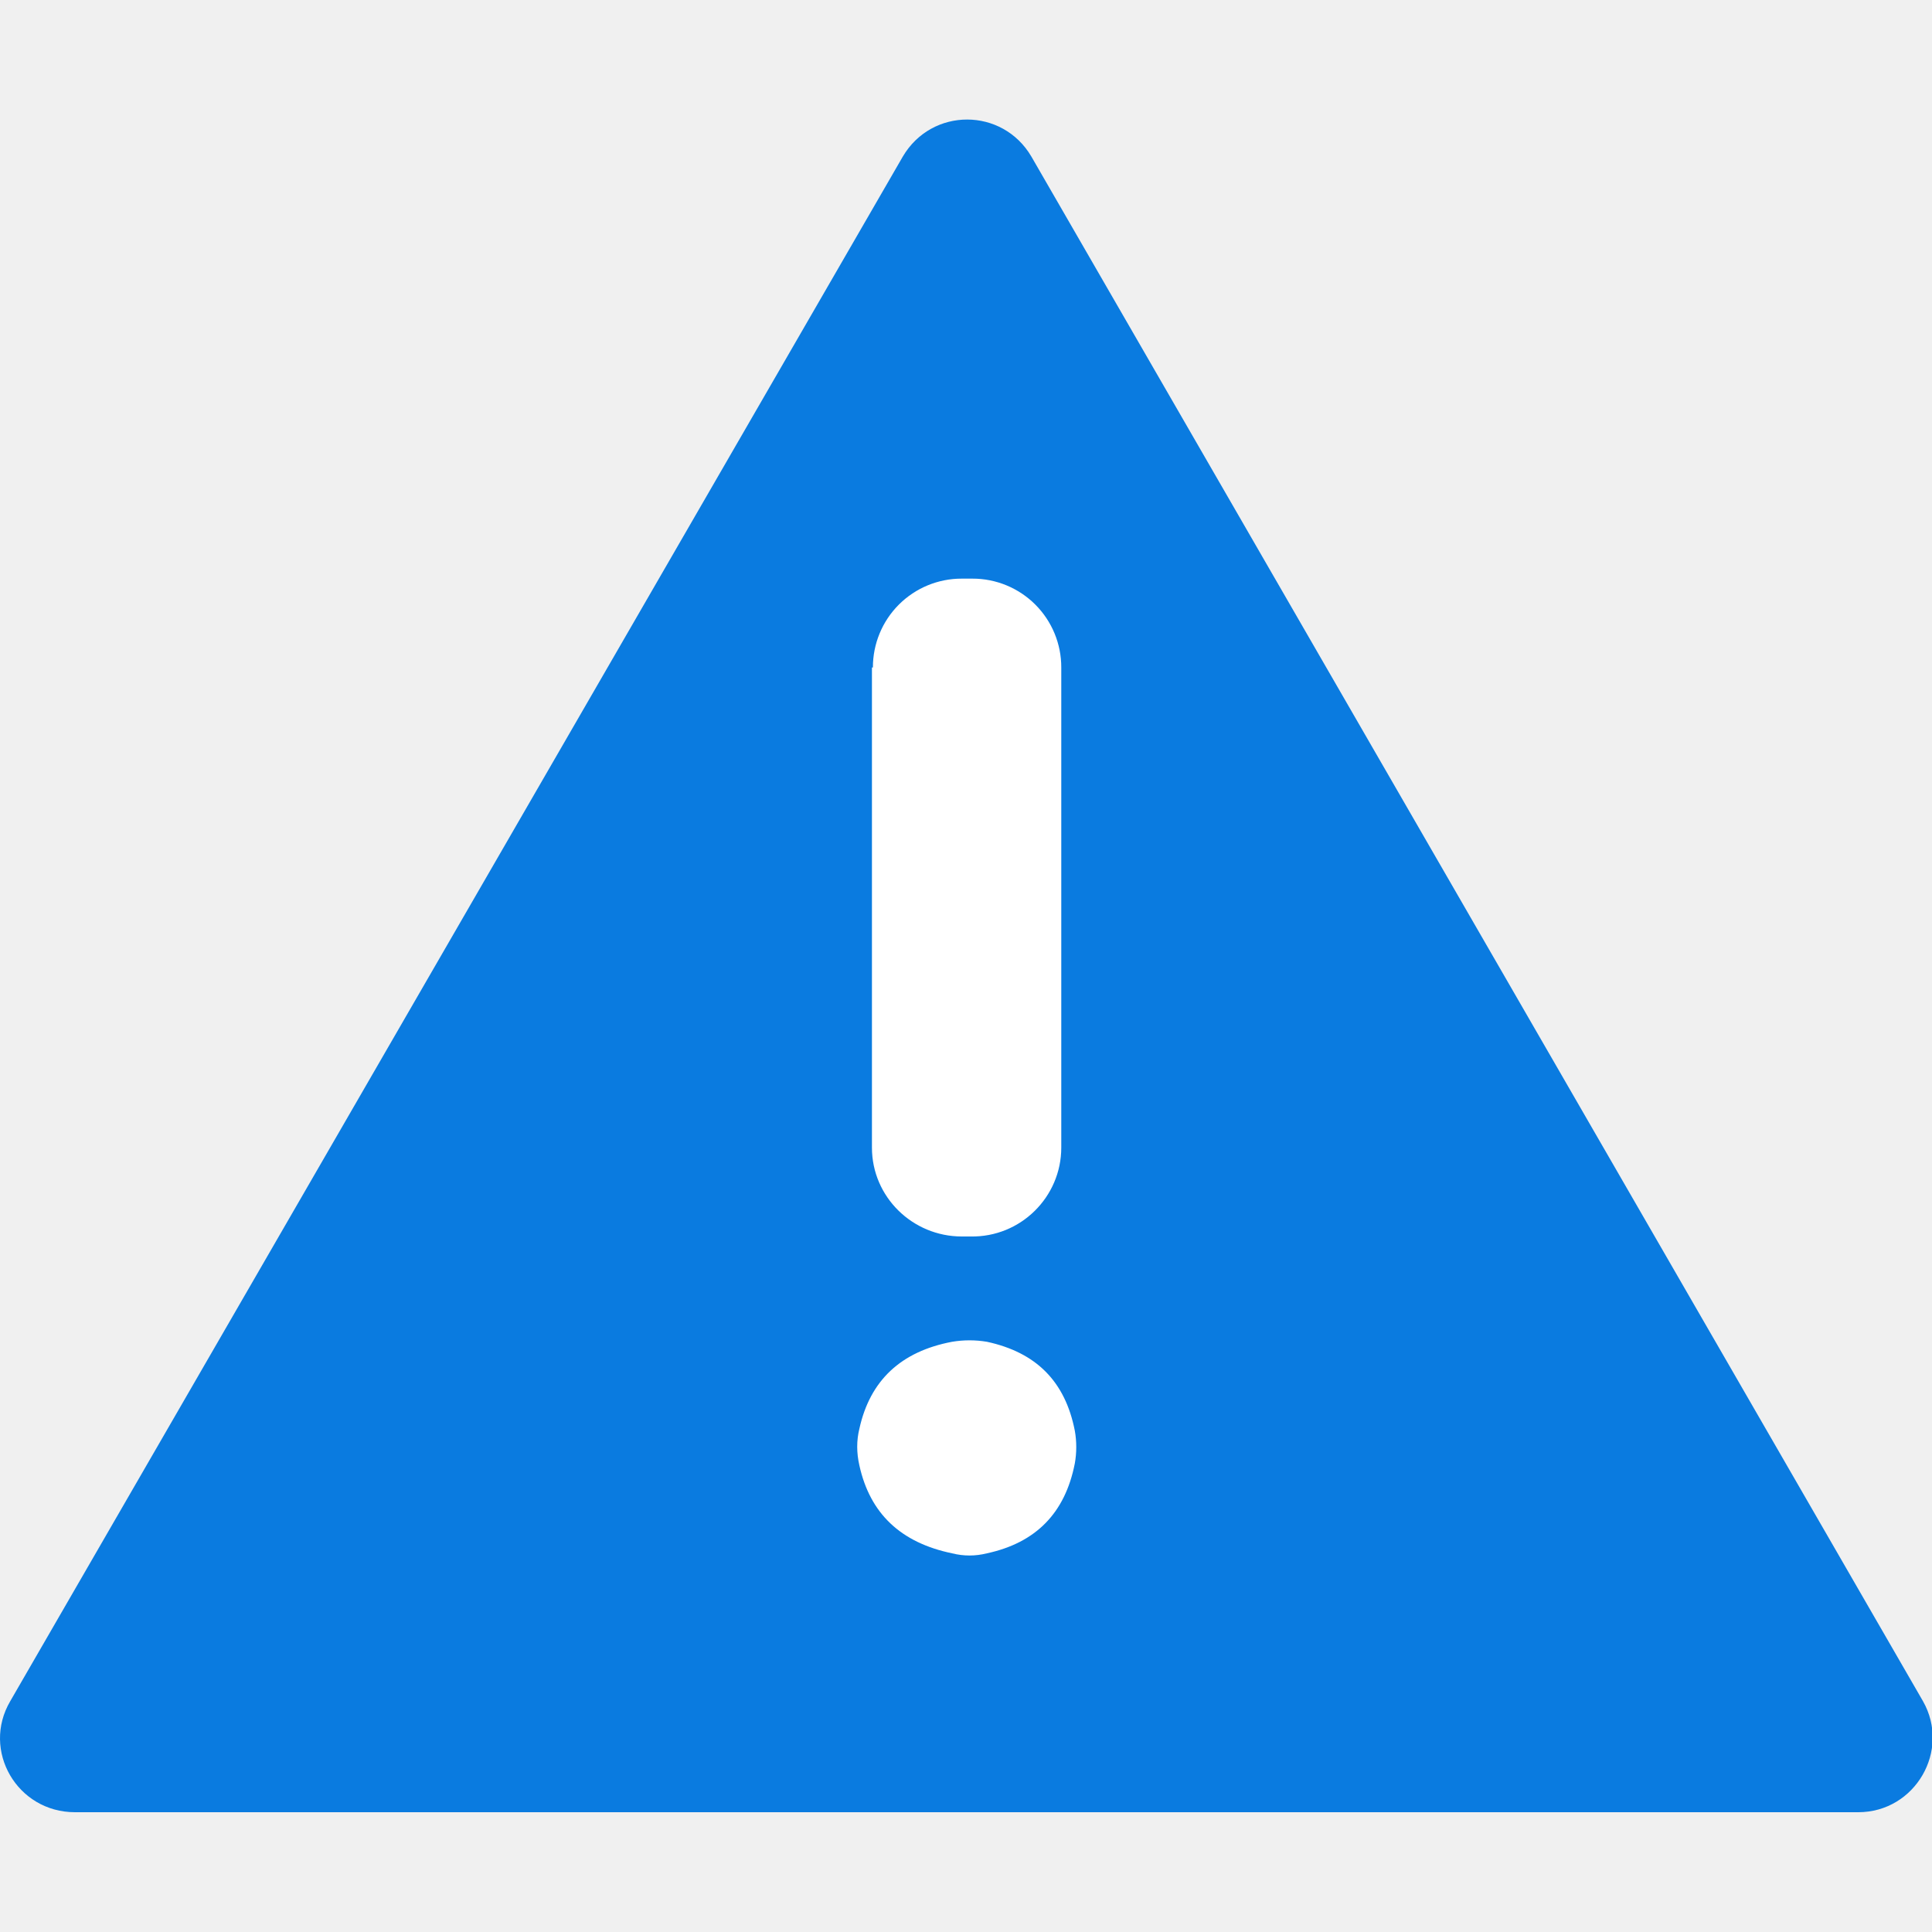
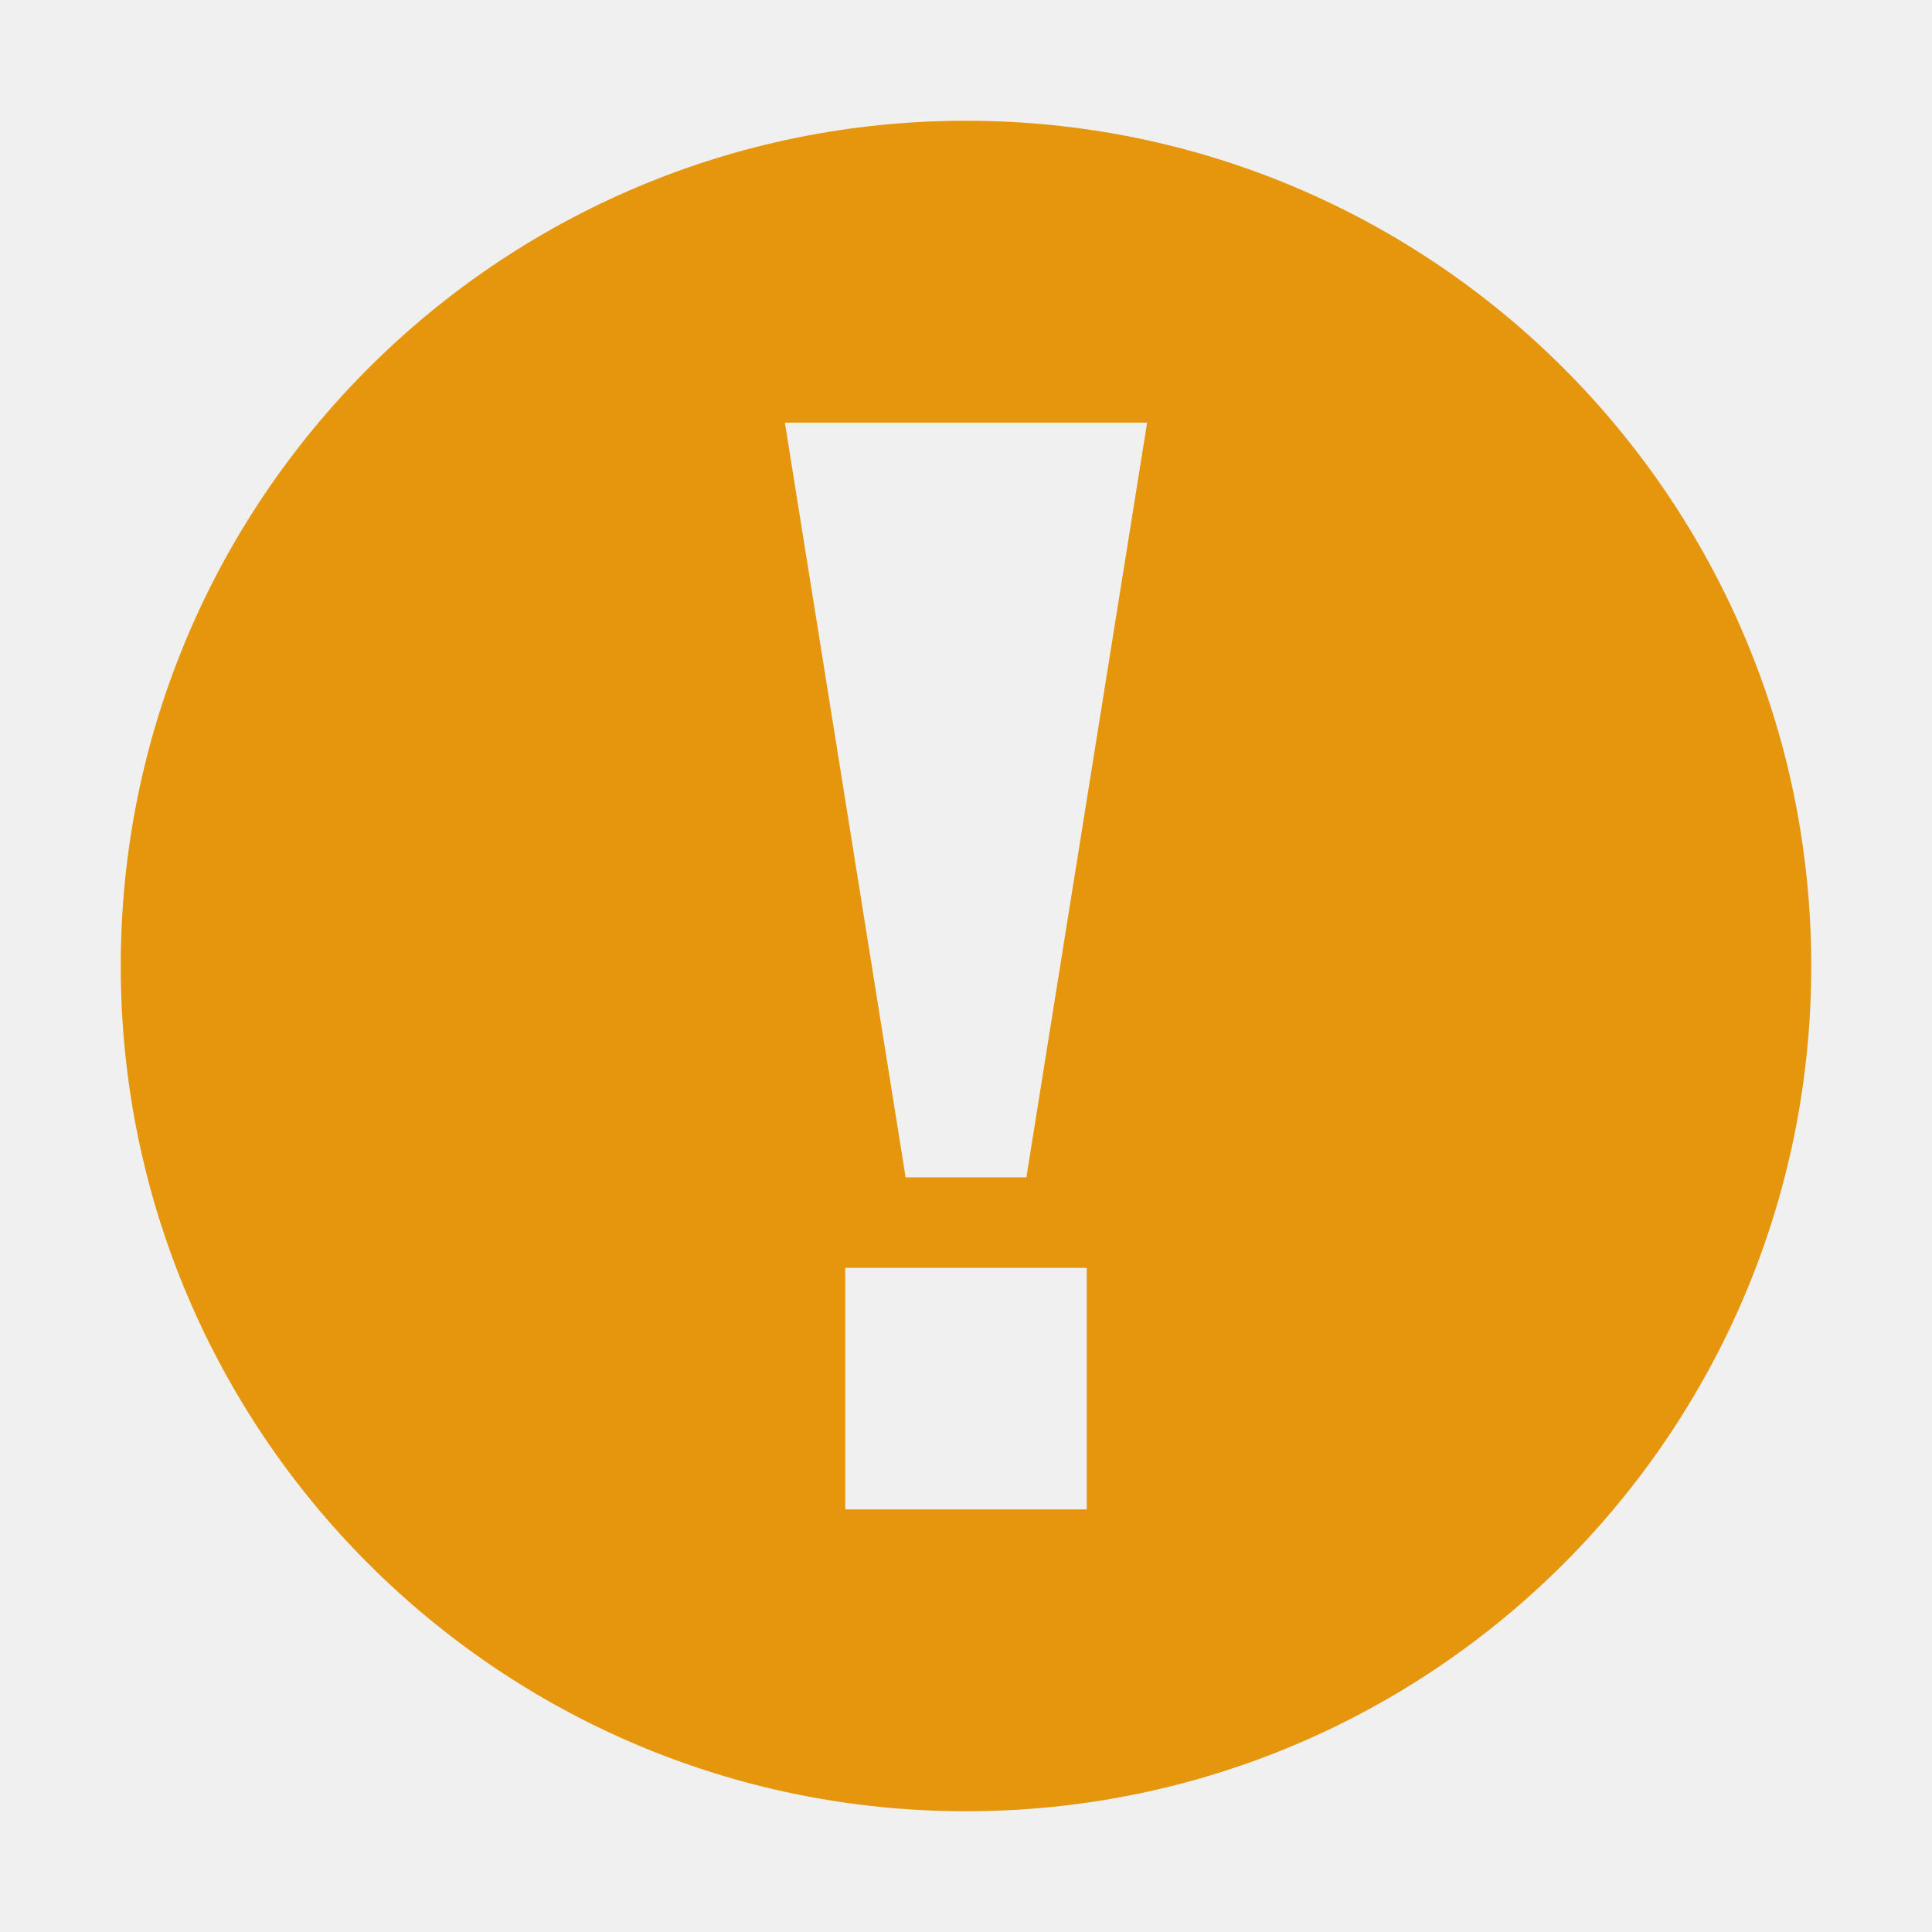
- <svg xmlns="http://www.w3.org/2000/svg" t="1626064715257" class="icon" viewBox="0 0 1024 1024" version="1.1" p-id="4612" width="200" height="200">
-   <defs>
-     <style type="text/css" />
-   </defs>
-   <path d="M1019.204 901.632L546.628 82.944c-15.36-26.112-52.736-26.112-68.096 0L5.444 901.632c-15.36 26.112 3.584 58.88 34.304 58.88H984.9c30.208 0 49.152-32.768 34.304-58.88z" fill="#0a7be0" p-id="4613" data-spm-anchor-id="a313x.7781069.0.i1" class="selected" />
-   <path d="M462.148 353.792h0.512a46.98 46.98 0 0 1 47.104-47.104h5.632a46.98 46.98 0 0 1 47.104 47.104v254.464c0 26.112-21.504 47.616-48.128 47.104h-4.608c-26.112 0-47.616-20.992-47.616-47.104V353.792z m107.52 421.888c-5.12 26.112-20.48 41.984-46.592 47.616-6.144 1.536-12.288 1.536-18.432 0-27.136-5.632-43.52-20.992-49.152-46.592-1.536-6.656-1.536-13.312 0-19.456 5.632-25.6 22.016-40.96 49.152-46.08a55.68 55.68 0 0 1 18.432 0c26.112 5.632 41.472 20.992 46.592 47.104 1.024 5.632 1.024 11.776 0 17.408z" fill="#FFFFFF" p-id="4614" />
+ <svg xmlns="http://www.w3.org/2000/svg" t="1715734866524" class="icon" viewBox="0 0 1024 1024" version="1.1" p-id="4224" width="200" height="200">
+   <path d="M512 64c247.424 0 448 200.576 448 448S759.424 960 512 960 64 759.424 64 512 264.576 64 512 64z m64 608H448v128h128V672z m32-448H416l64 400h64l64-400z" fill="#E6960C" p-id="4225" />
</svg>
